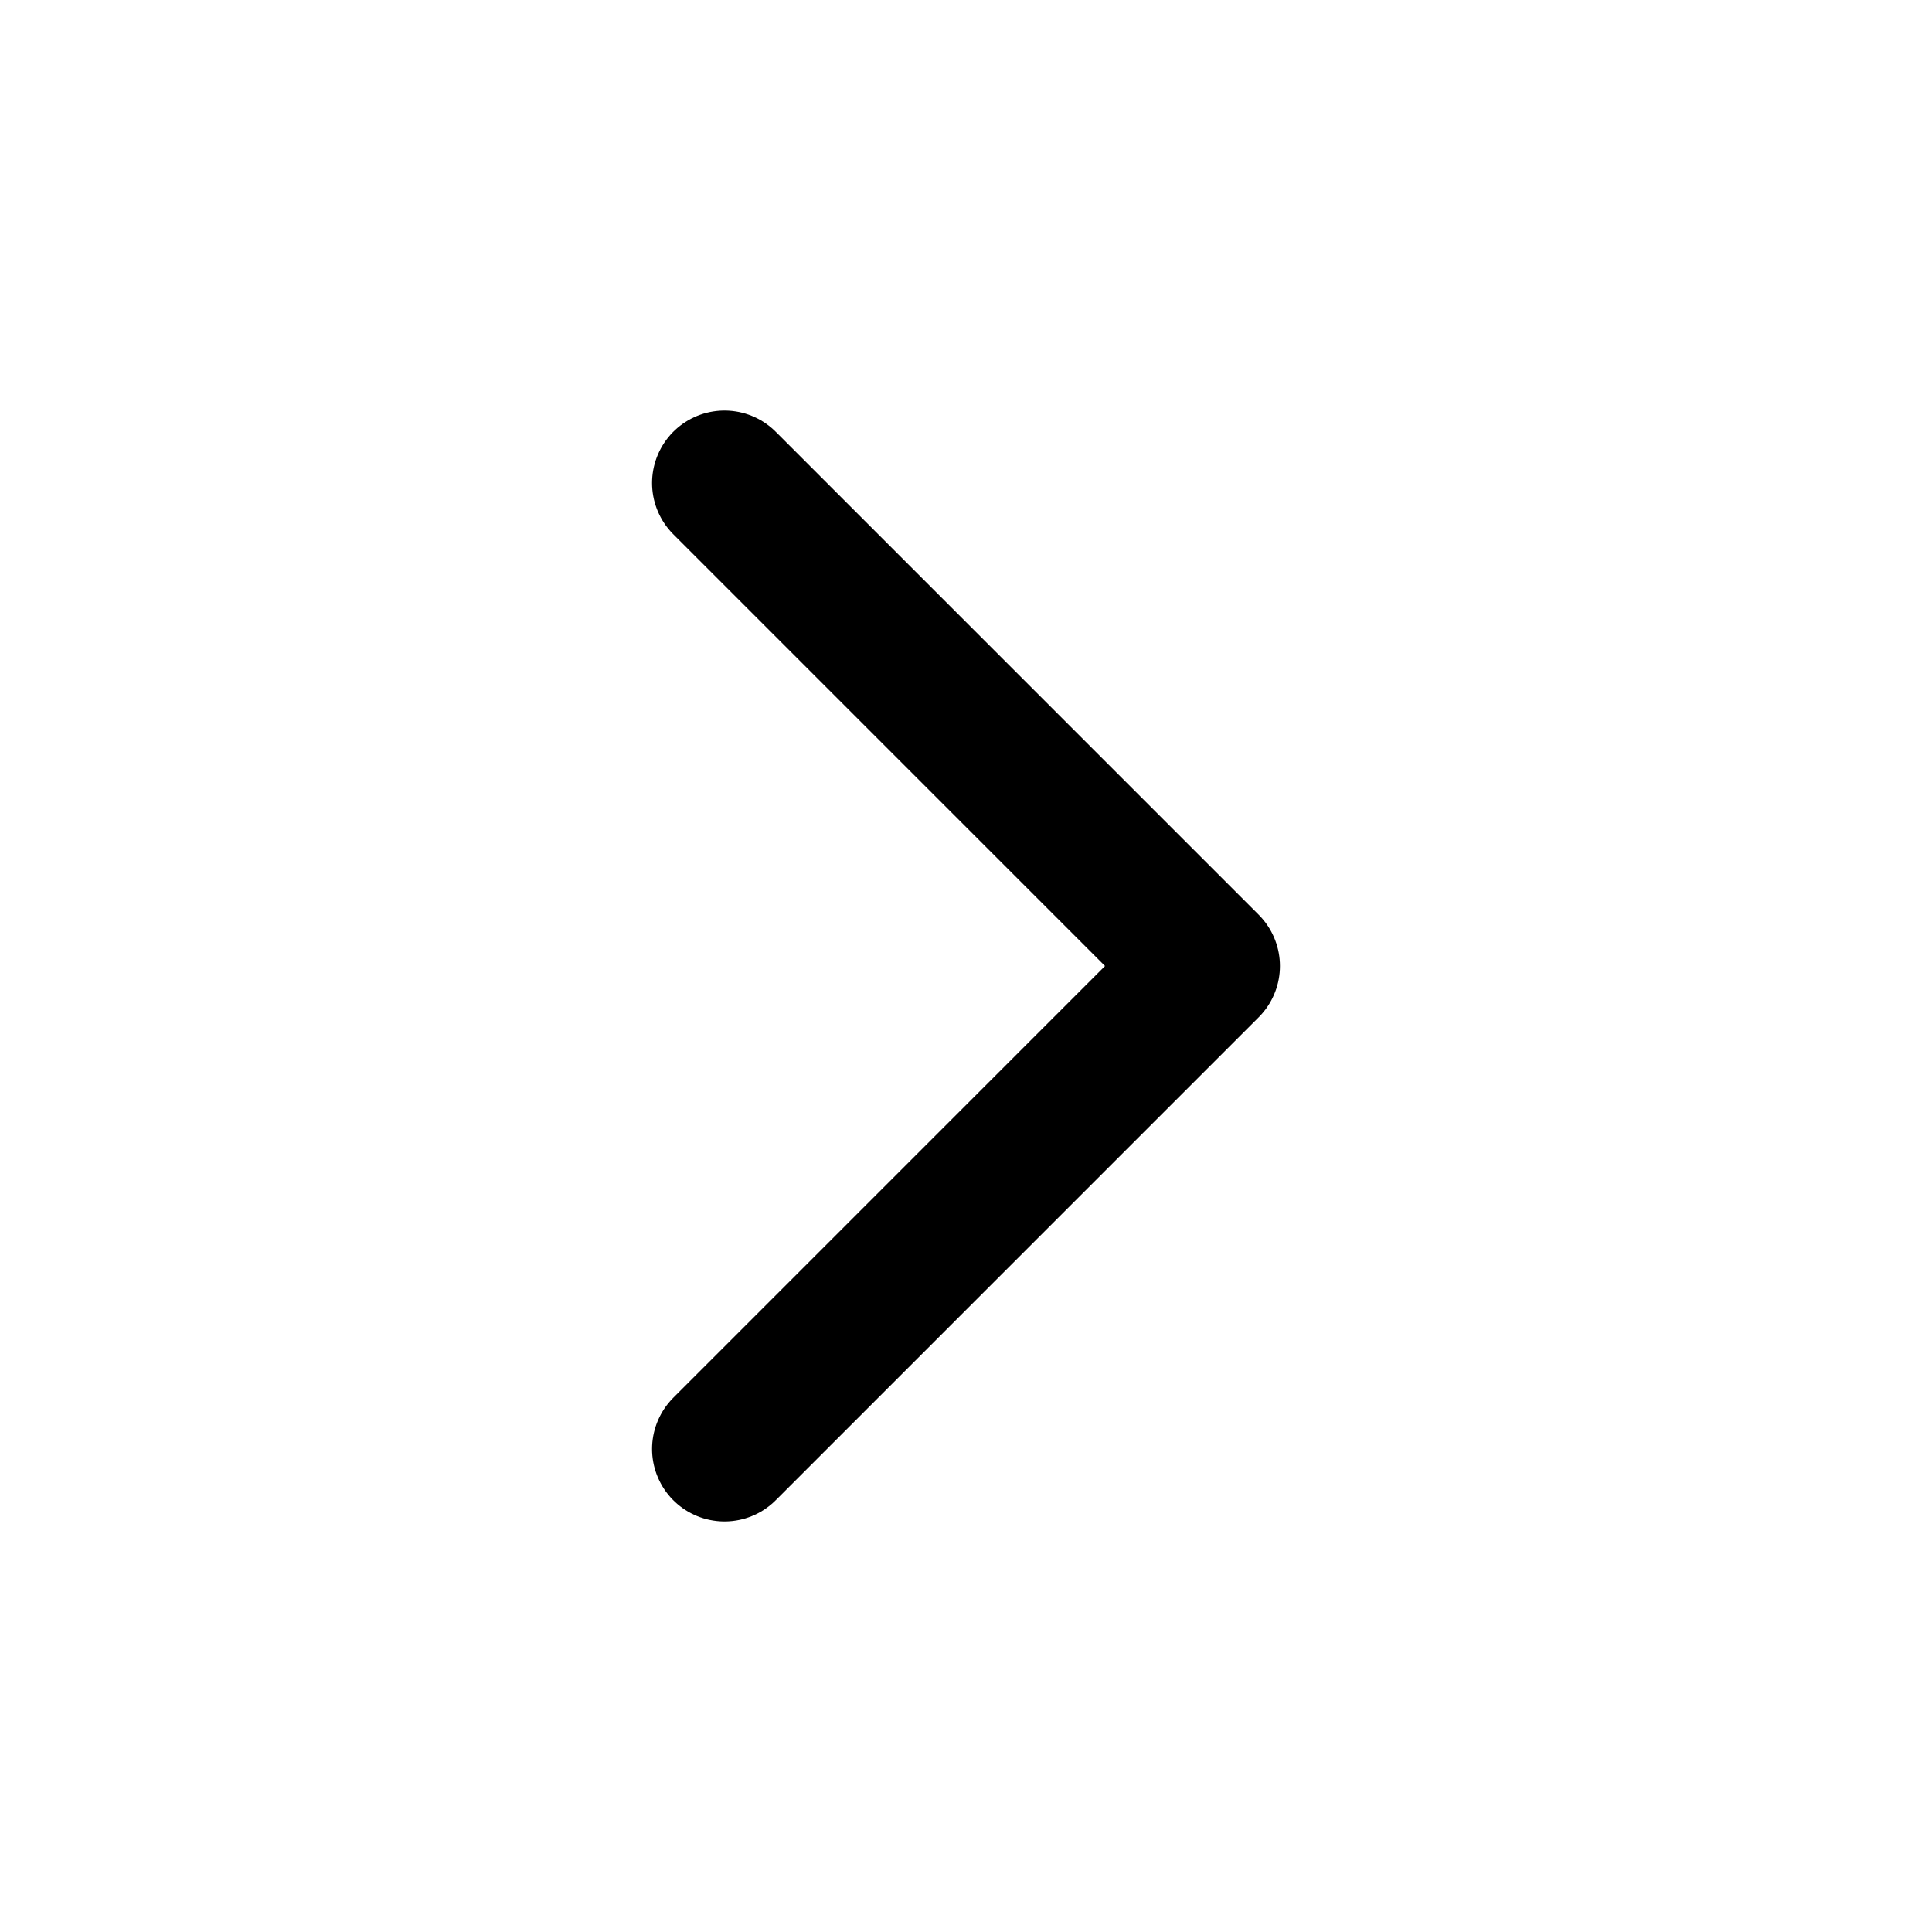
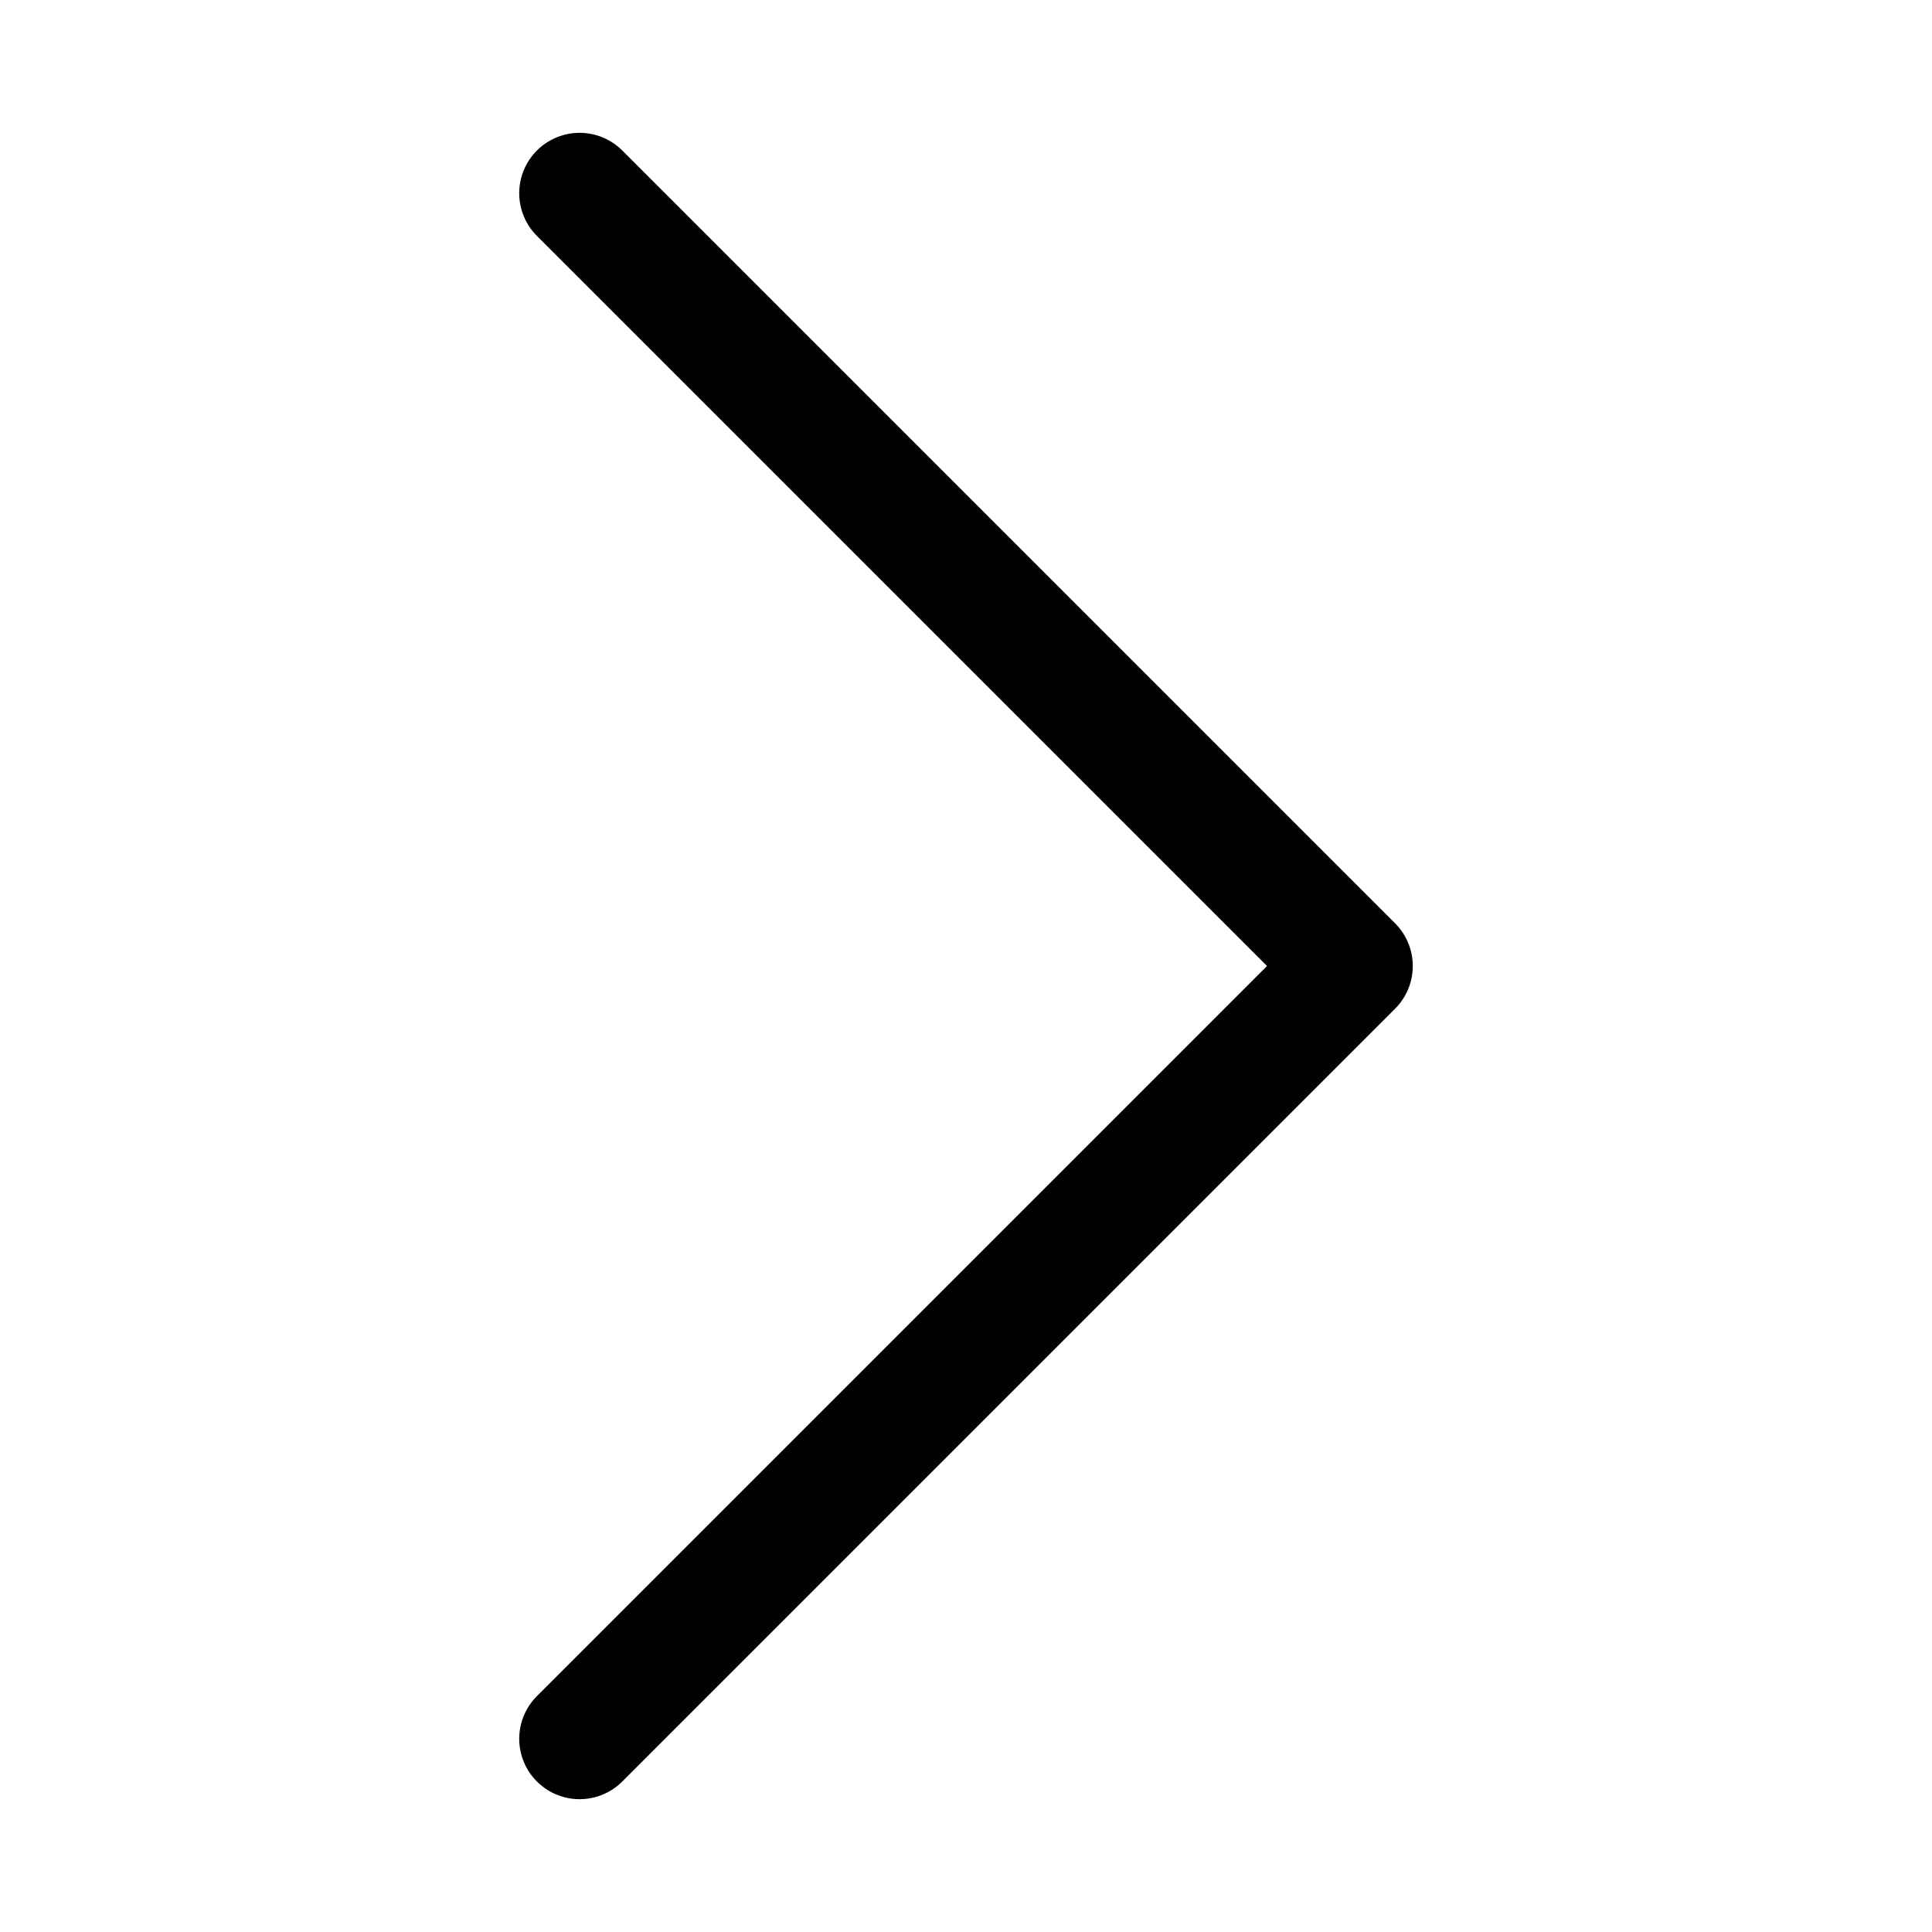
- <svg xmlns="http://www.w3.org/2000/svg" width="20" height="20" viewBox="0 0 20 20" fill="none">
-   <path d="M7.5 15L12.5 10L7.5 5" stroke="currentColor" stroke-width="1.5" stroke-linecap="round" stroke-linejoin="round" />
+ <svg xmlns="http://www.w3.org/2000/svg" width="24" height="24" viewBox="0 0 24 24" fill="none" stroke="currentColor" stroke-width="1.5" stroke-linecap="round" stroke-linejoin="round">
+   <g transform="translate(12 12) scale(1.6) translate(-12 -12)">
+     <path vector-effect="non-scaling-stroke" d="M9 6l6 6l-6 6" />
+   </g>
</svg>
